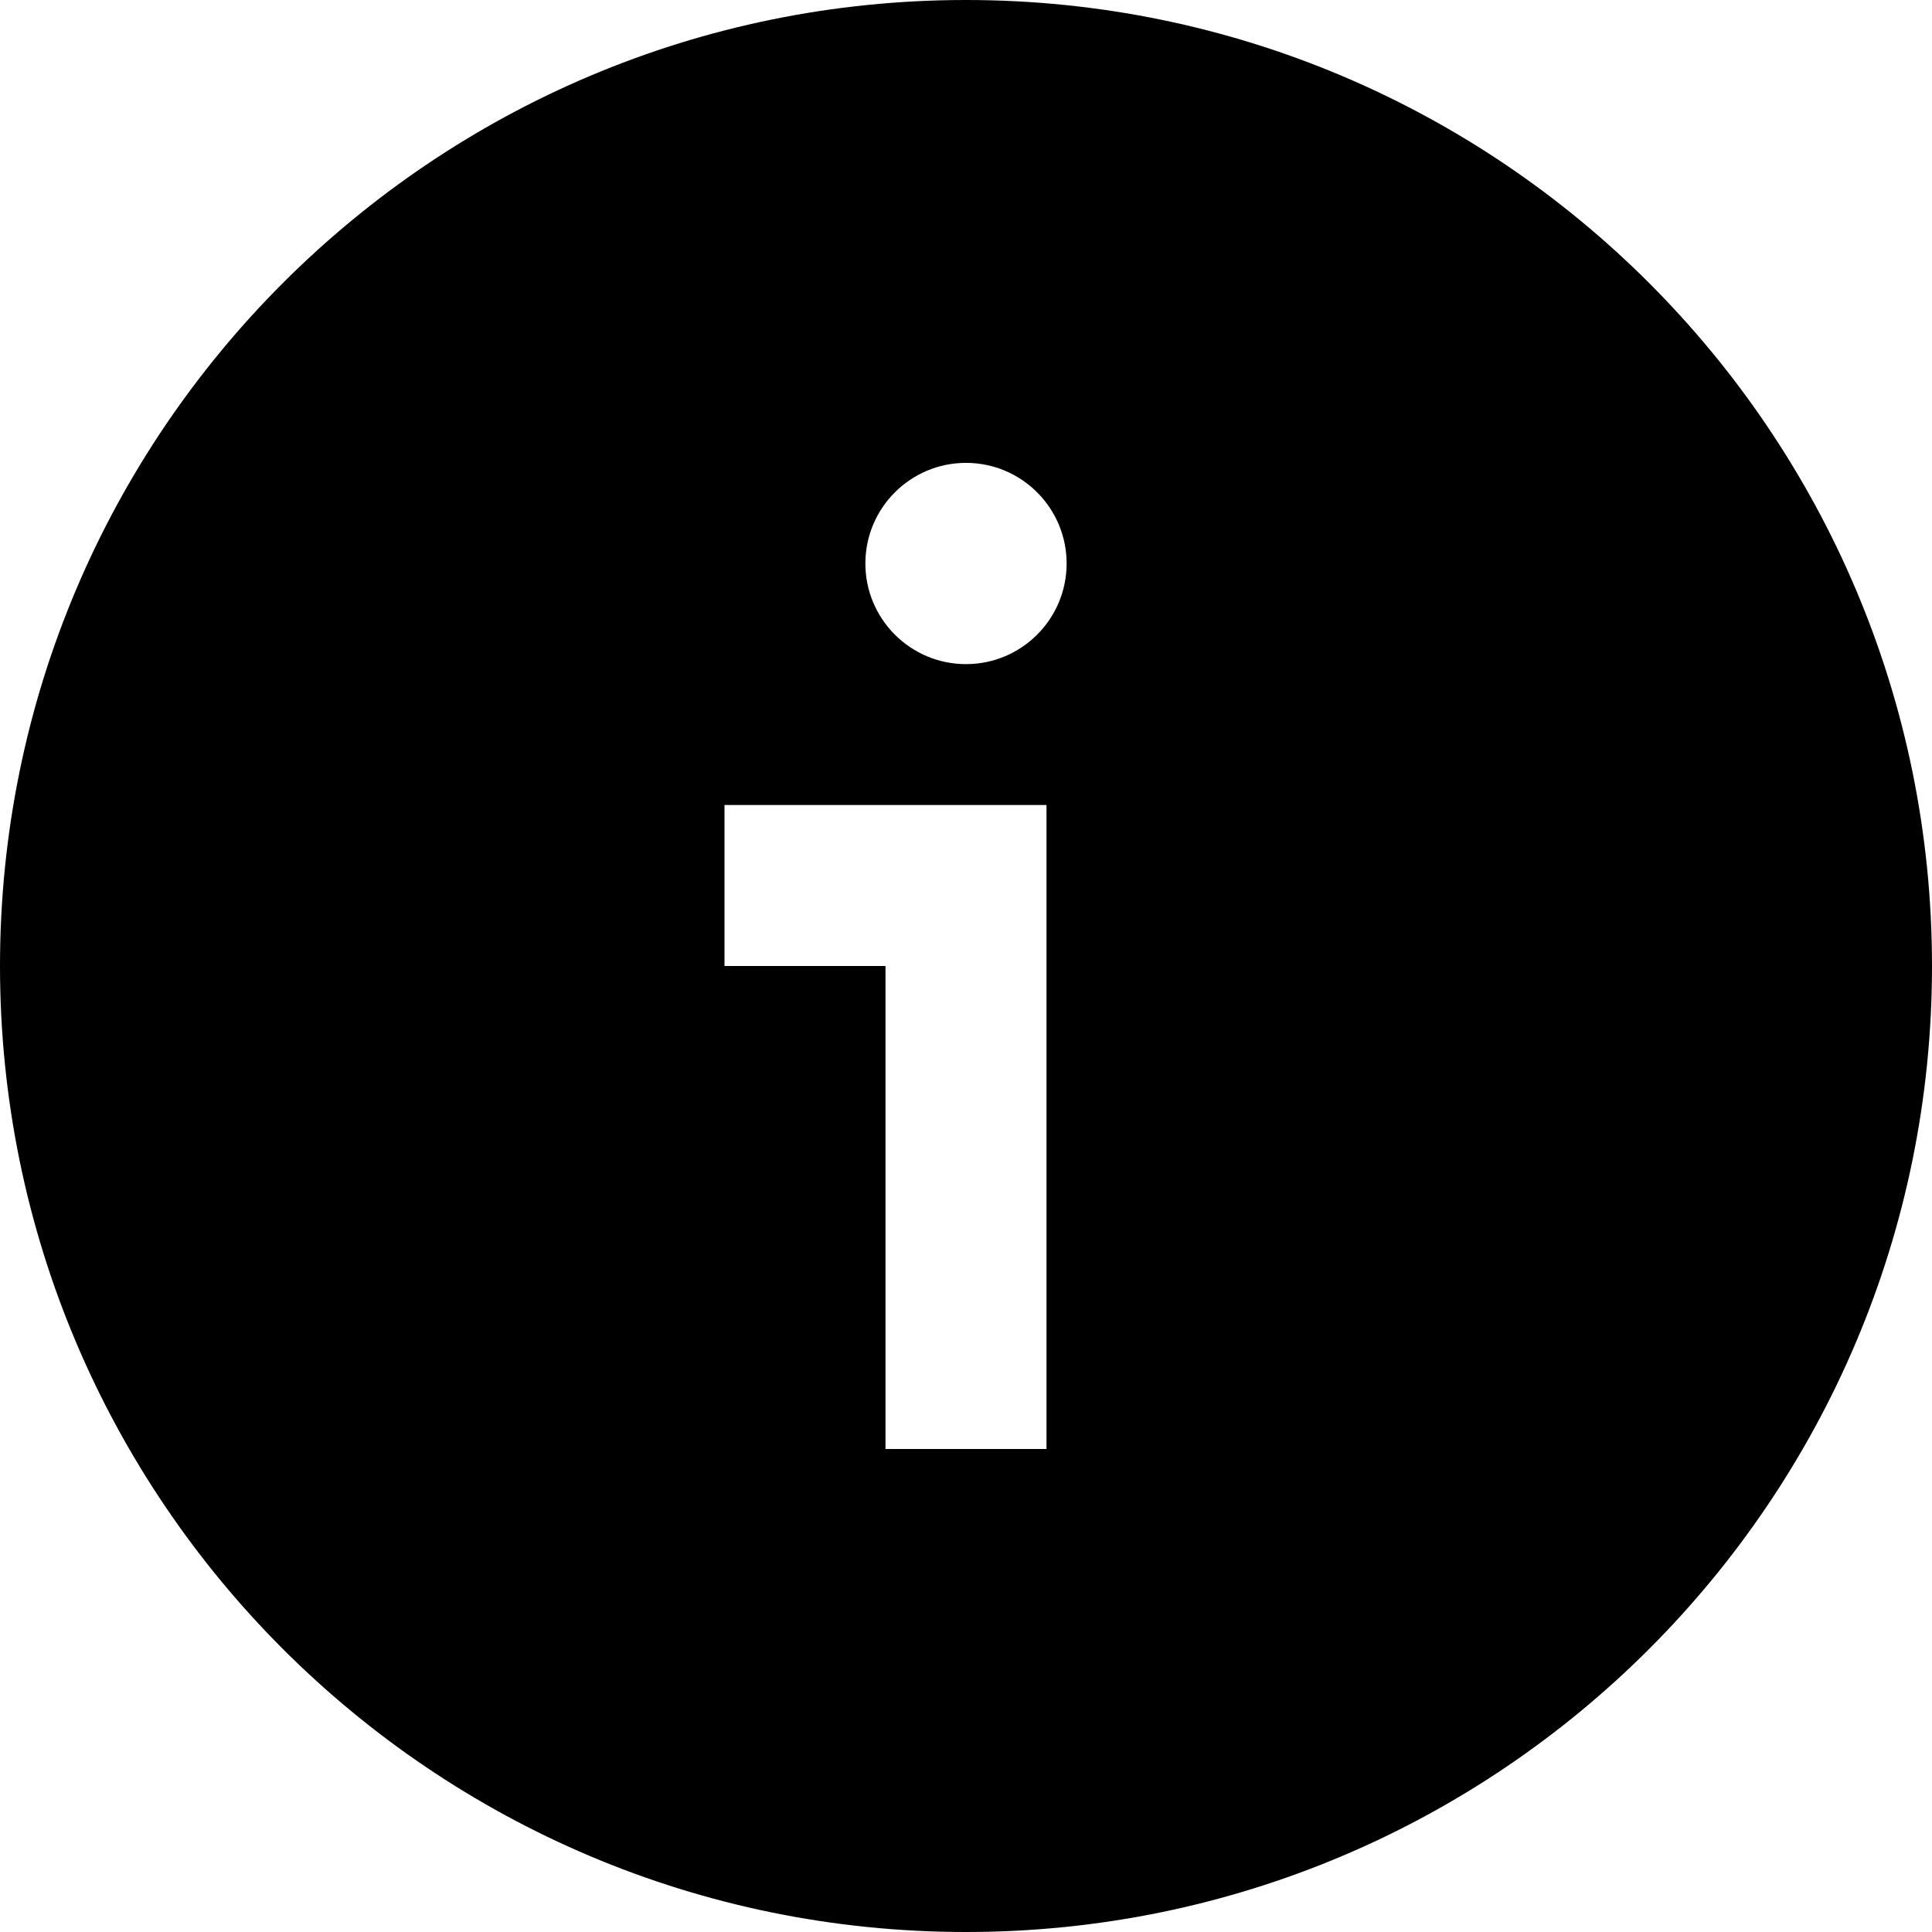
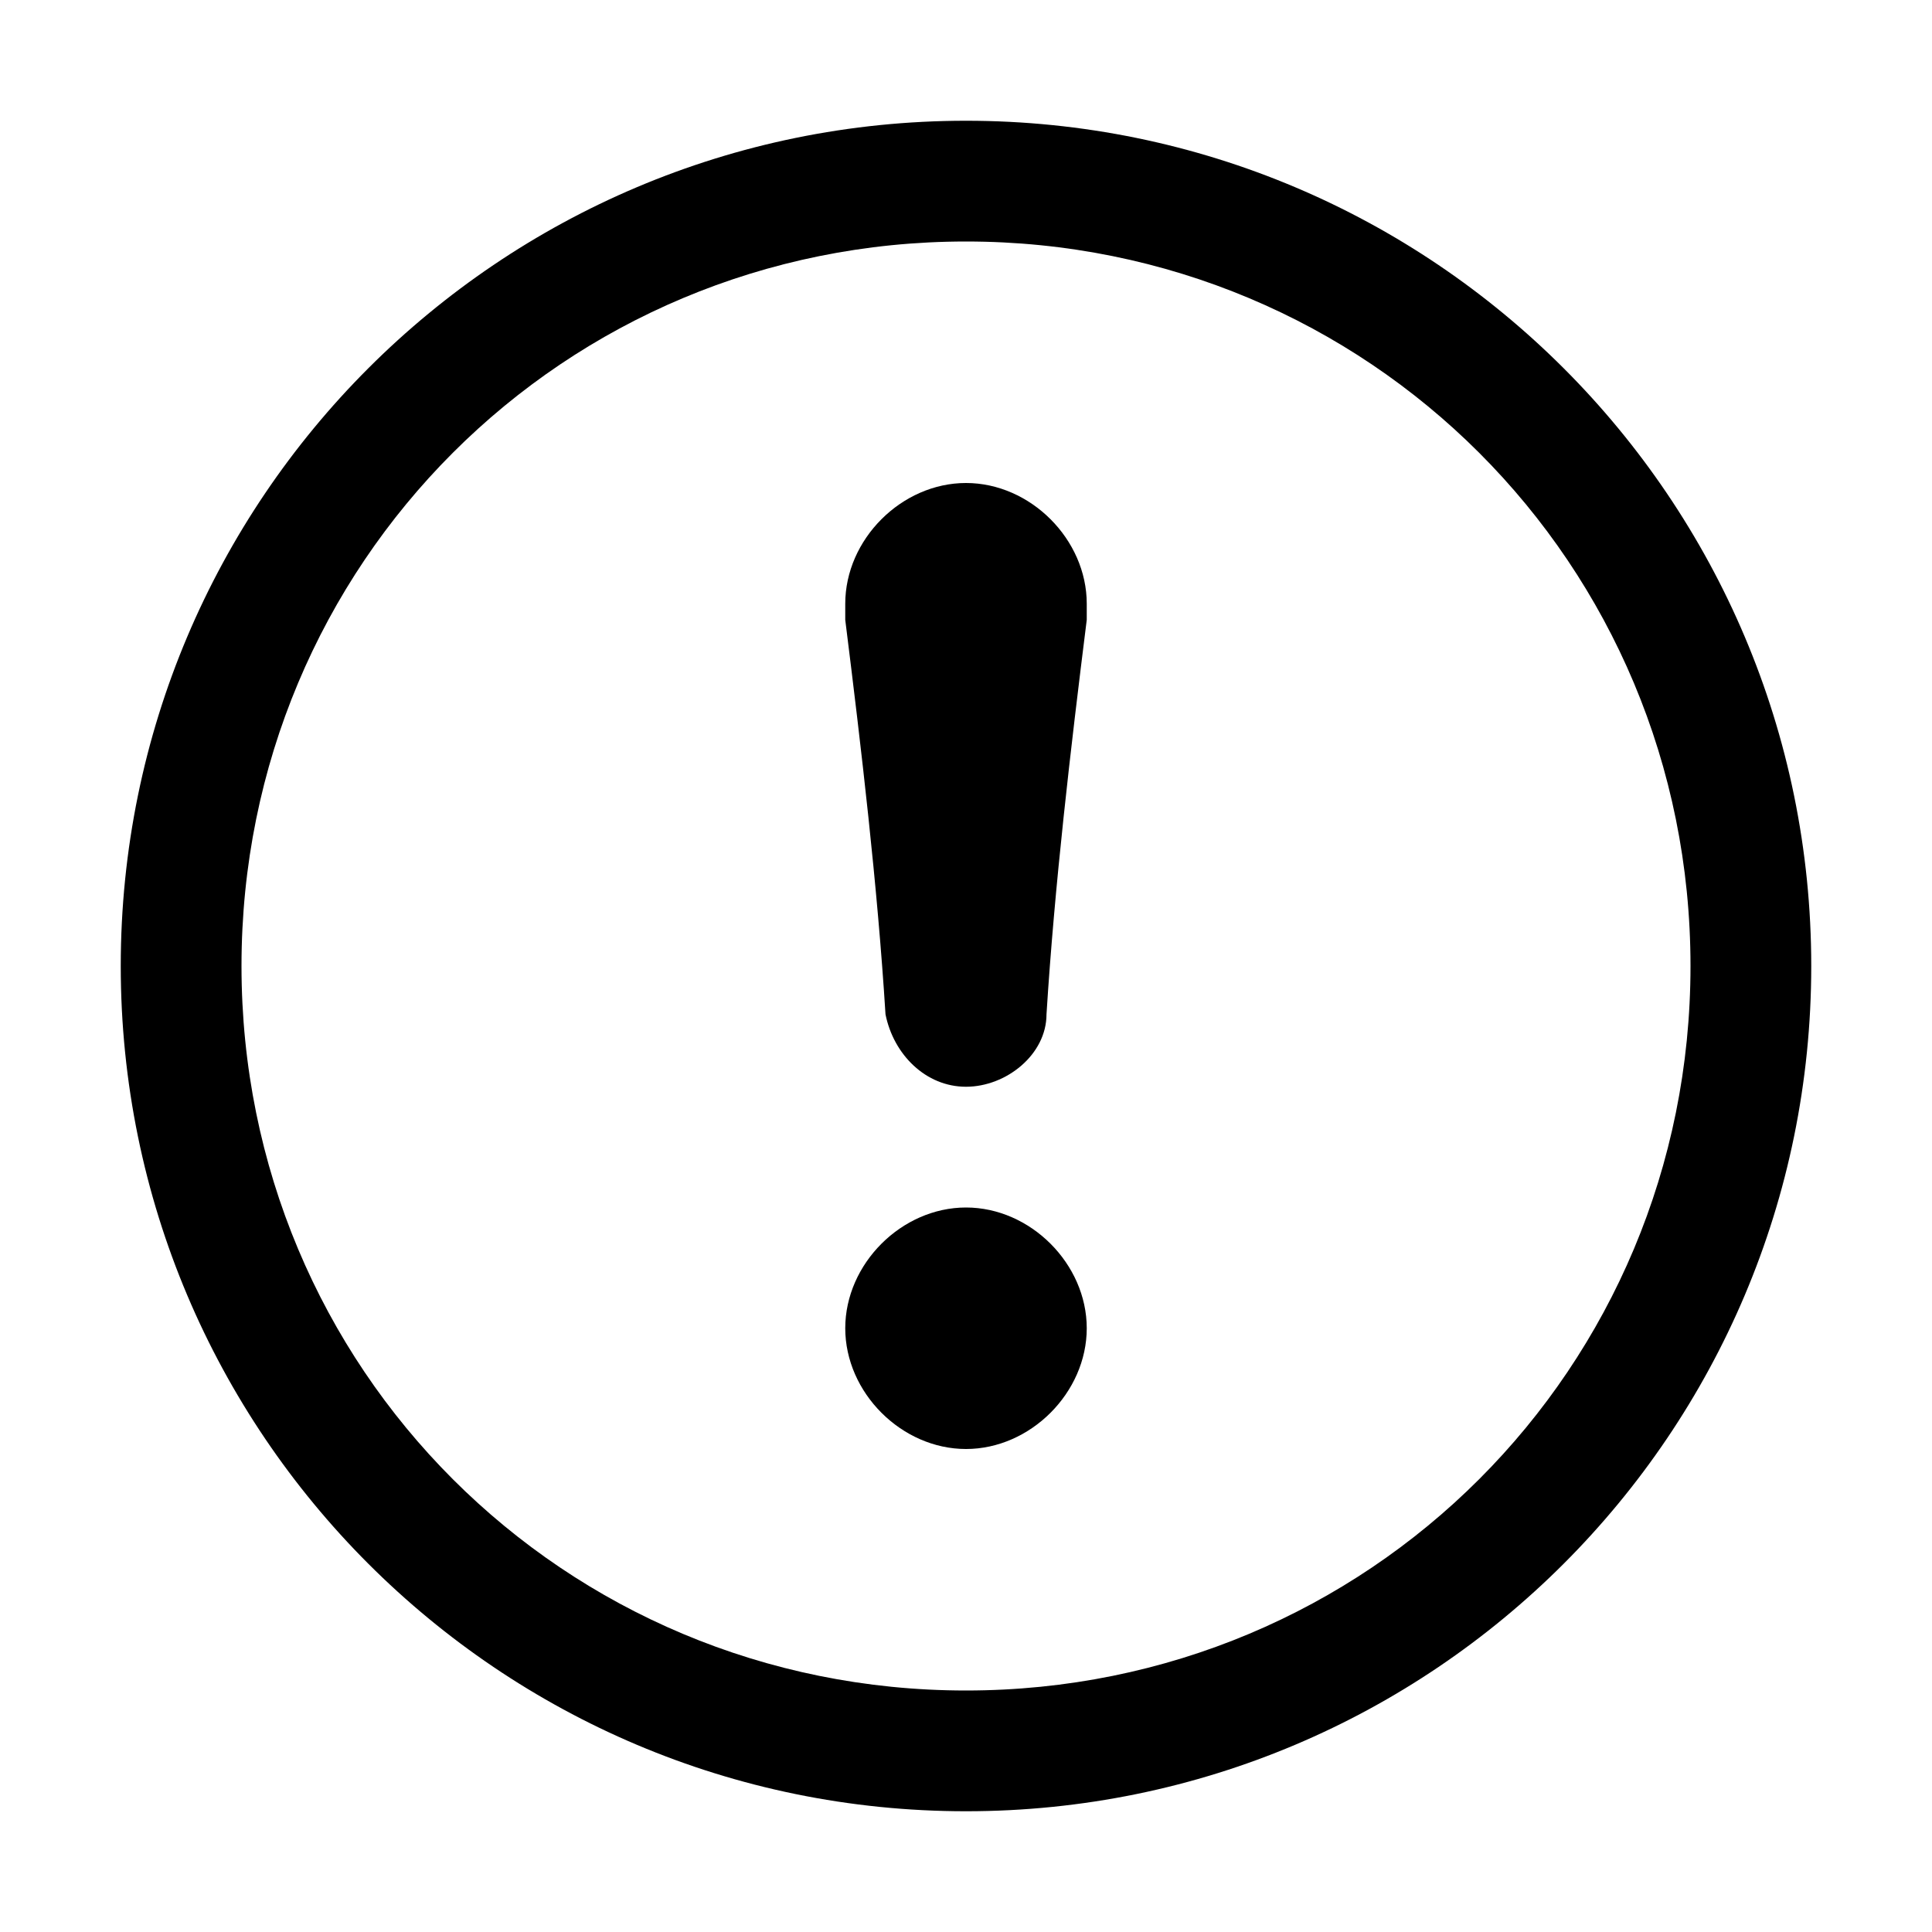
- <svg xmlns="http://www.w3.org/2000/svg" width="24" height="24" viewBox="0 0 24 24">
-   <path d="M12 0c-6.627 0-12 5.373-12 12s5.373 12 12 12 12-5.373 12-12-5.373-12-12-12zm1 18h-2v-6h-2v-2h4v8zm-1-9.75c-.69 0-1.25-.56-1.25-1.25s.56-1.25 1.25-1.25 1.25.56 1.25 1.25-.56 1.25-1.25 1.25z" />
+ <svg xmlns="http://www.w3.org/2000/svg" version="1.1" baseProfile="basic" x="0px" y="0px" width="24px" height="24px" viewBox="0 0 24 24" xml:space="preserve">
+   <path d="M13.5,7.7c-0.2,1.6-0.4,3.3-0.5,4.9l0,0c0,0.5-0.5,0.9-1,0.9s-0.9-0.4-1-0.9l0,0c-0.1-1.6-0.3-3.3-0.5-4.9l0,0  c0-0.1,0-0.1,0-0.2C10.5,6.7,11.2,6,12,6s1.5,0.7,1.5,1.5C13.5,7.6,13.5,7.6,13.5,7.7L13.5,7.7z M12,15c0.8,0,1.5,0.7,1.5,1.5  c0,0.8-0.7,1.5-1.5,1.5s-1.5-0.7-1.5-1.5S11.2,15,12,15z" />
+   <path d="M12,3c5,0,9,4,9,9s-4,9-9,9s-9-4-9-9S7,3,12,3 M12,1.5C6.2,1.5,1.5,6.2,1.5,12S6.2,22.5,12,22.5S22.5,17.8,22.5,12  S17.8,1.5,12,1.5L12,1.5z" />
</svg>
